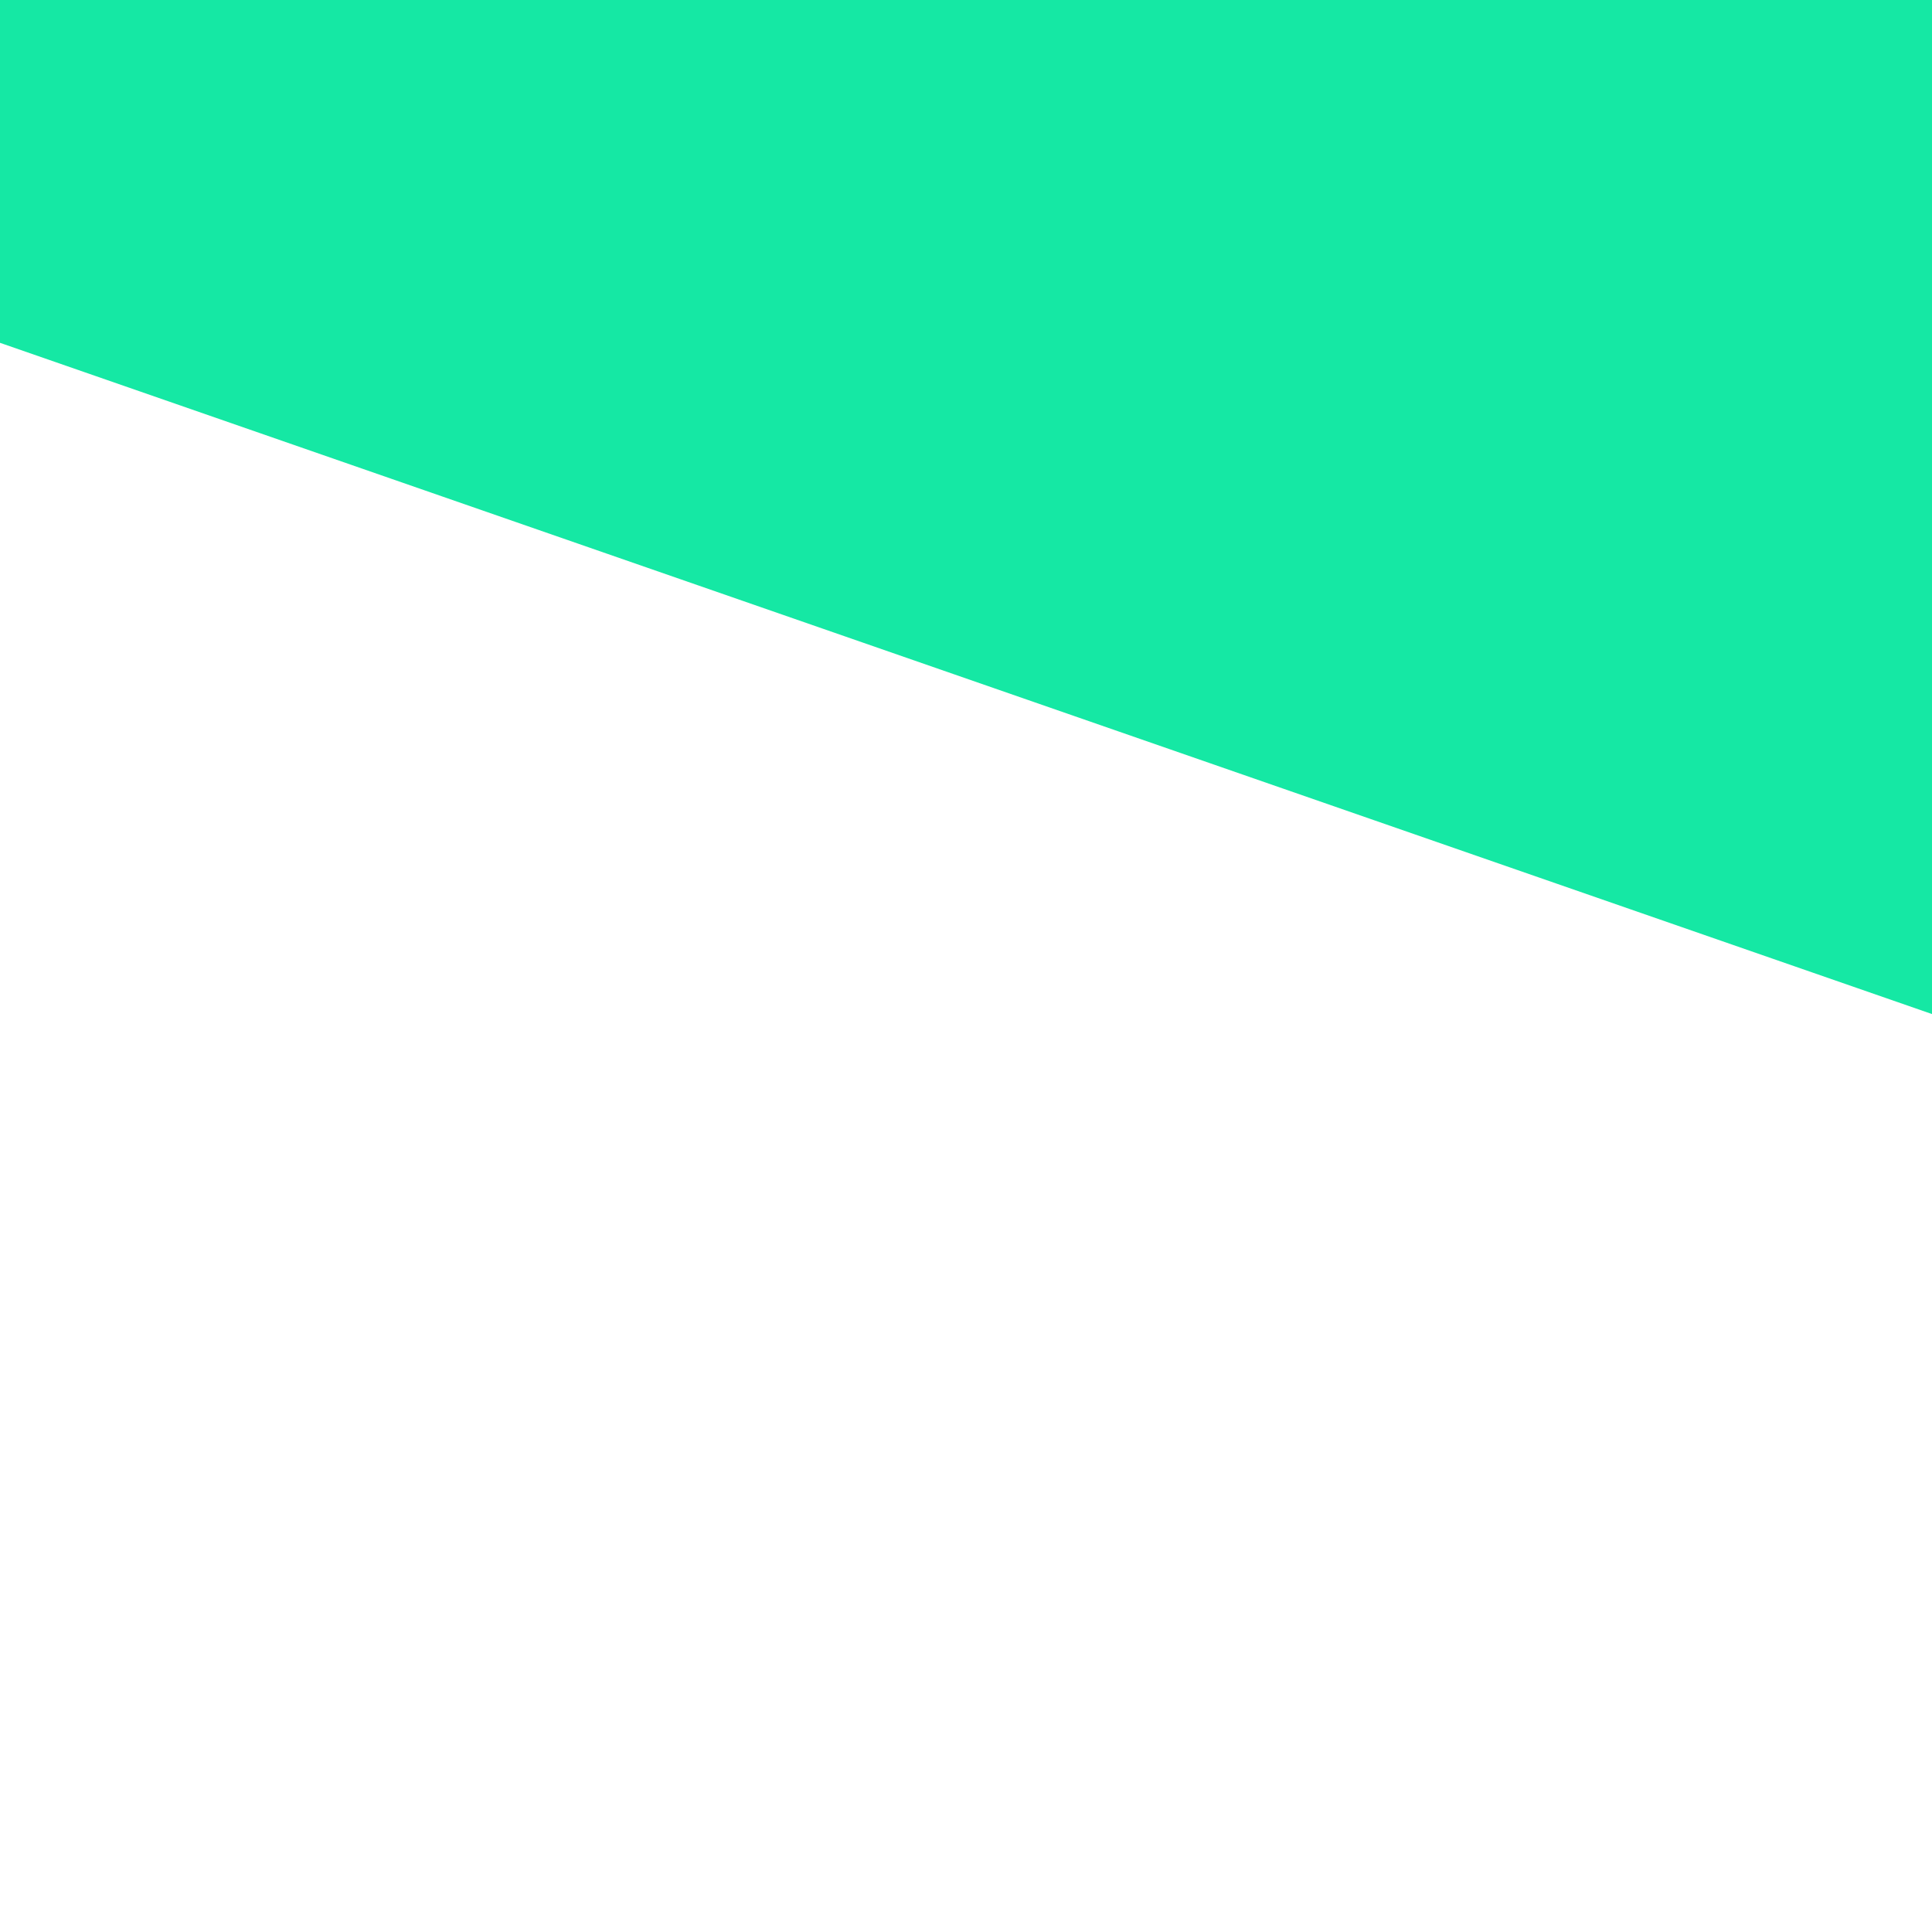
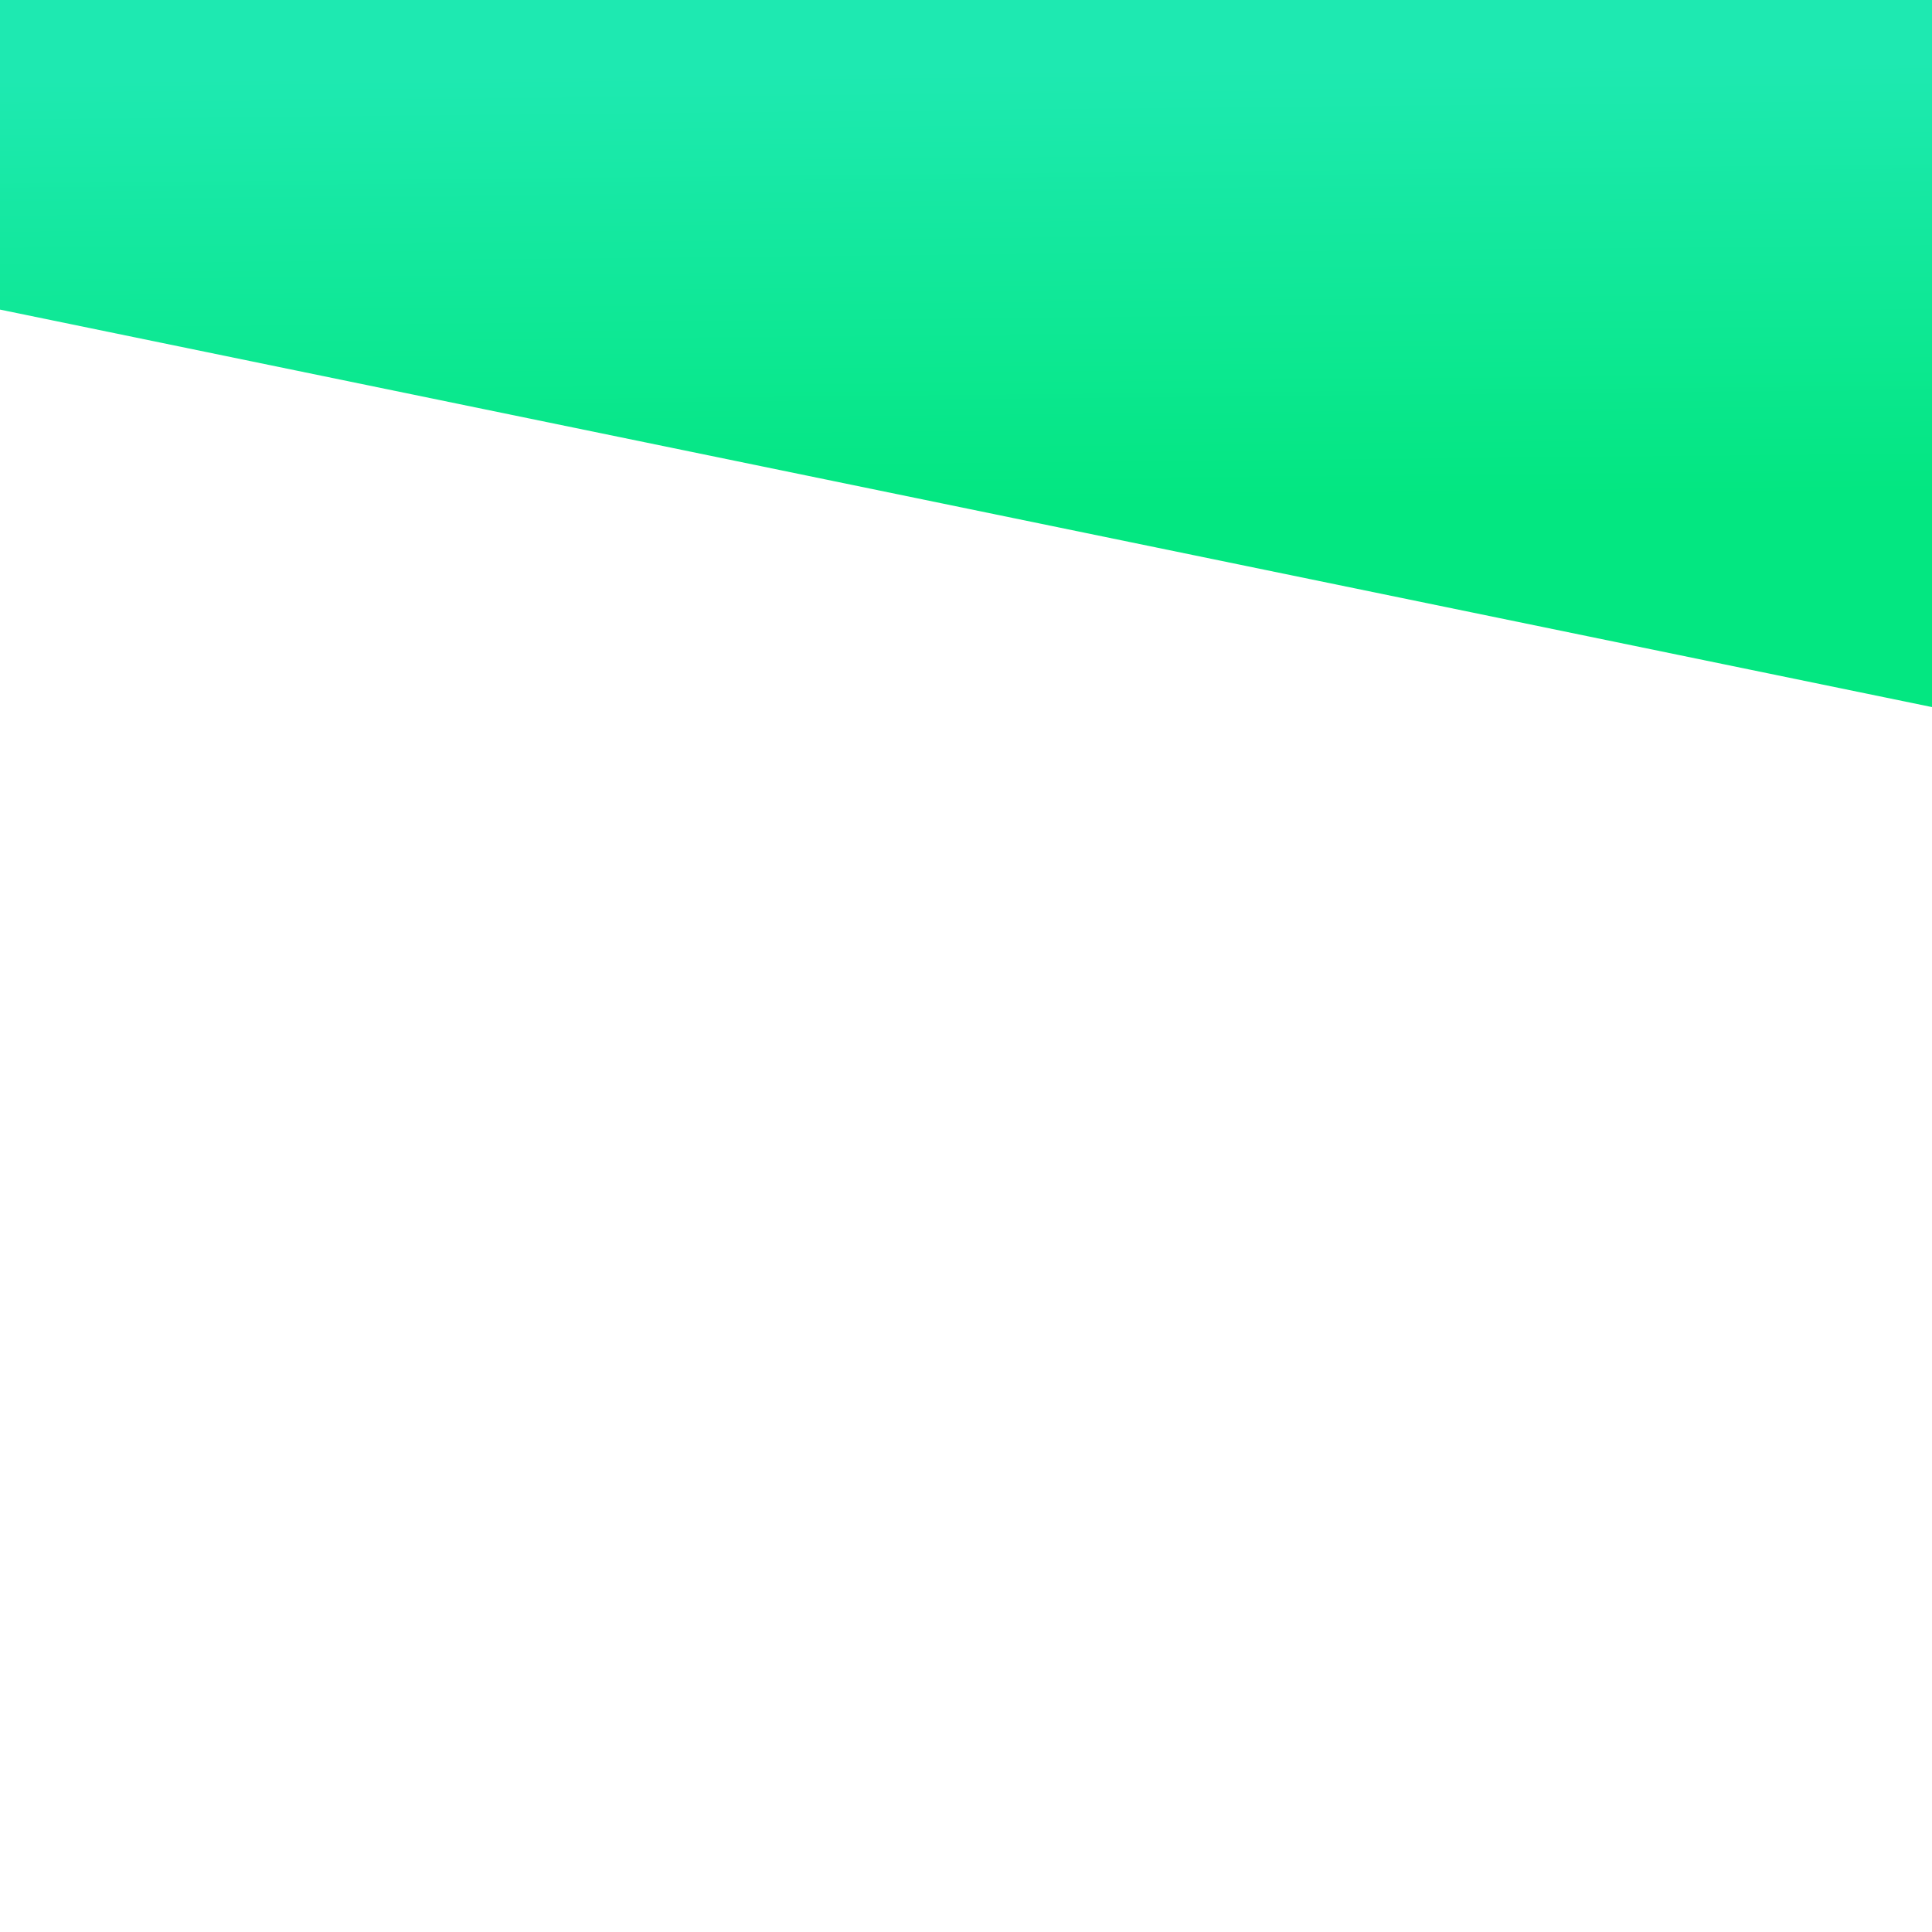
- <svg xmlns="http://www.w3.org/2000/svg" xmlns:xlink="http://www.w3.org/1999/xlink" version="1.1" preserveAspectRatio="xMidYMid meet" viewBox="0 0 640 640" width="2000" height="2000">
+ <svg xmlns="http://www.w3.org/2000/svg" xmlns:xlink="http://www.w3.org/1999/xlink" version="1.1" preserveAspectRatio="xMidYMid meet" viewBox="0 0 640 640" width="1800" height="1800">
  <defs>
-     <path d="M92.21 -387.95L805.41 -140.16L640 335.92L-73.2 88.13L92.21 -387.95Z" id="a18tpwPXf3" />
+     <path d="M44.12 -402.92L783.65 -250.77L682.09 242.89L-57.44 90.74L44.12 -402.92Z" id="a41kdAmuSQ" />
+     <linearGradient id="gradienta13XQDHP1L" gradientUnits="userSpaceOnUse" x1="310.89" y1="23.16" x2="312.32" y2="166.81">
+       <stop style="stop-color: #1ee9b1;stop-opacity: 1" offset="0%" />
+       <stop style="stop-color: #03e781;stop-opacity: 1" offset="100%" />
+     </linearGradient>
  </defs>
  <g visibility="inherit">
    <g visibility="inherit">
      <g visibility="inherit">
-         <use xlink:href="#a18tpwPXf3" opacity="1" fill="#15e8a4" fill-opacity="1" />
+         <use xlink:href="#a41kdAmuSQ" opacity="1" fill="url(#gradienta13XQDHP1L)" />
      </g>
    </g>
  </g>
</svg>
